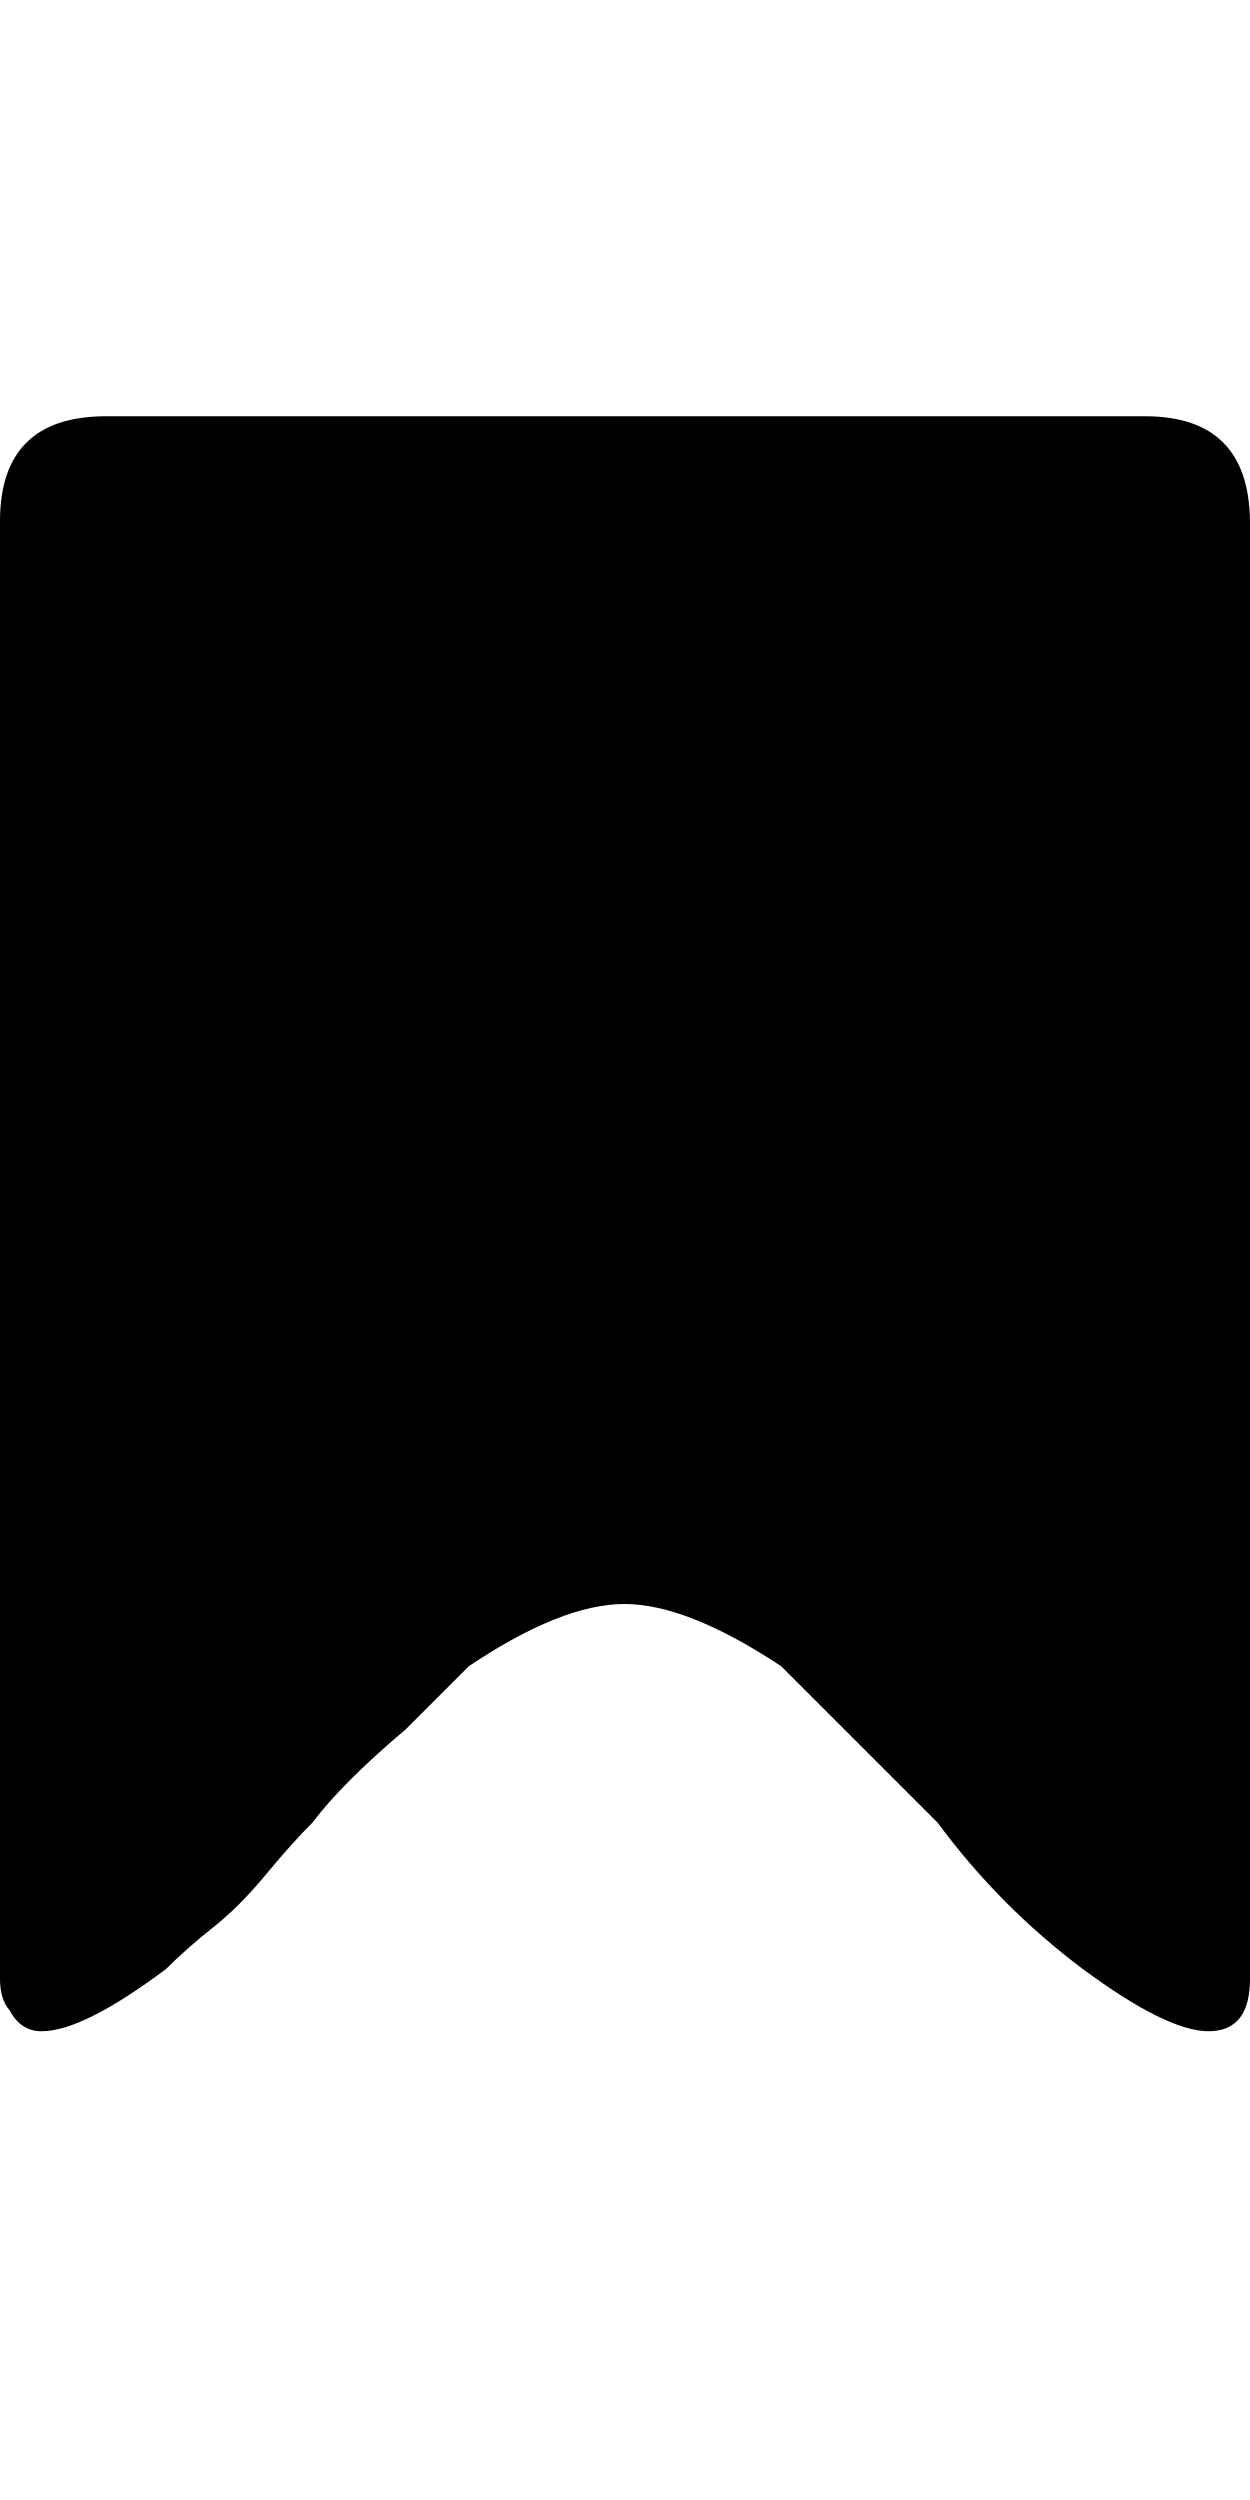
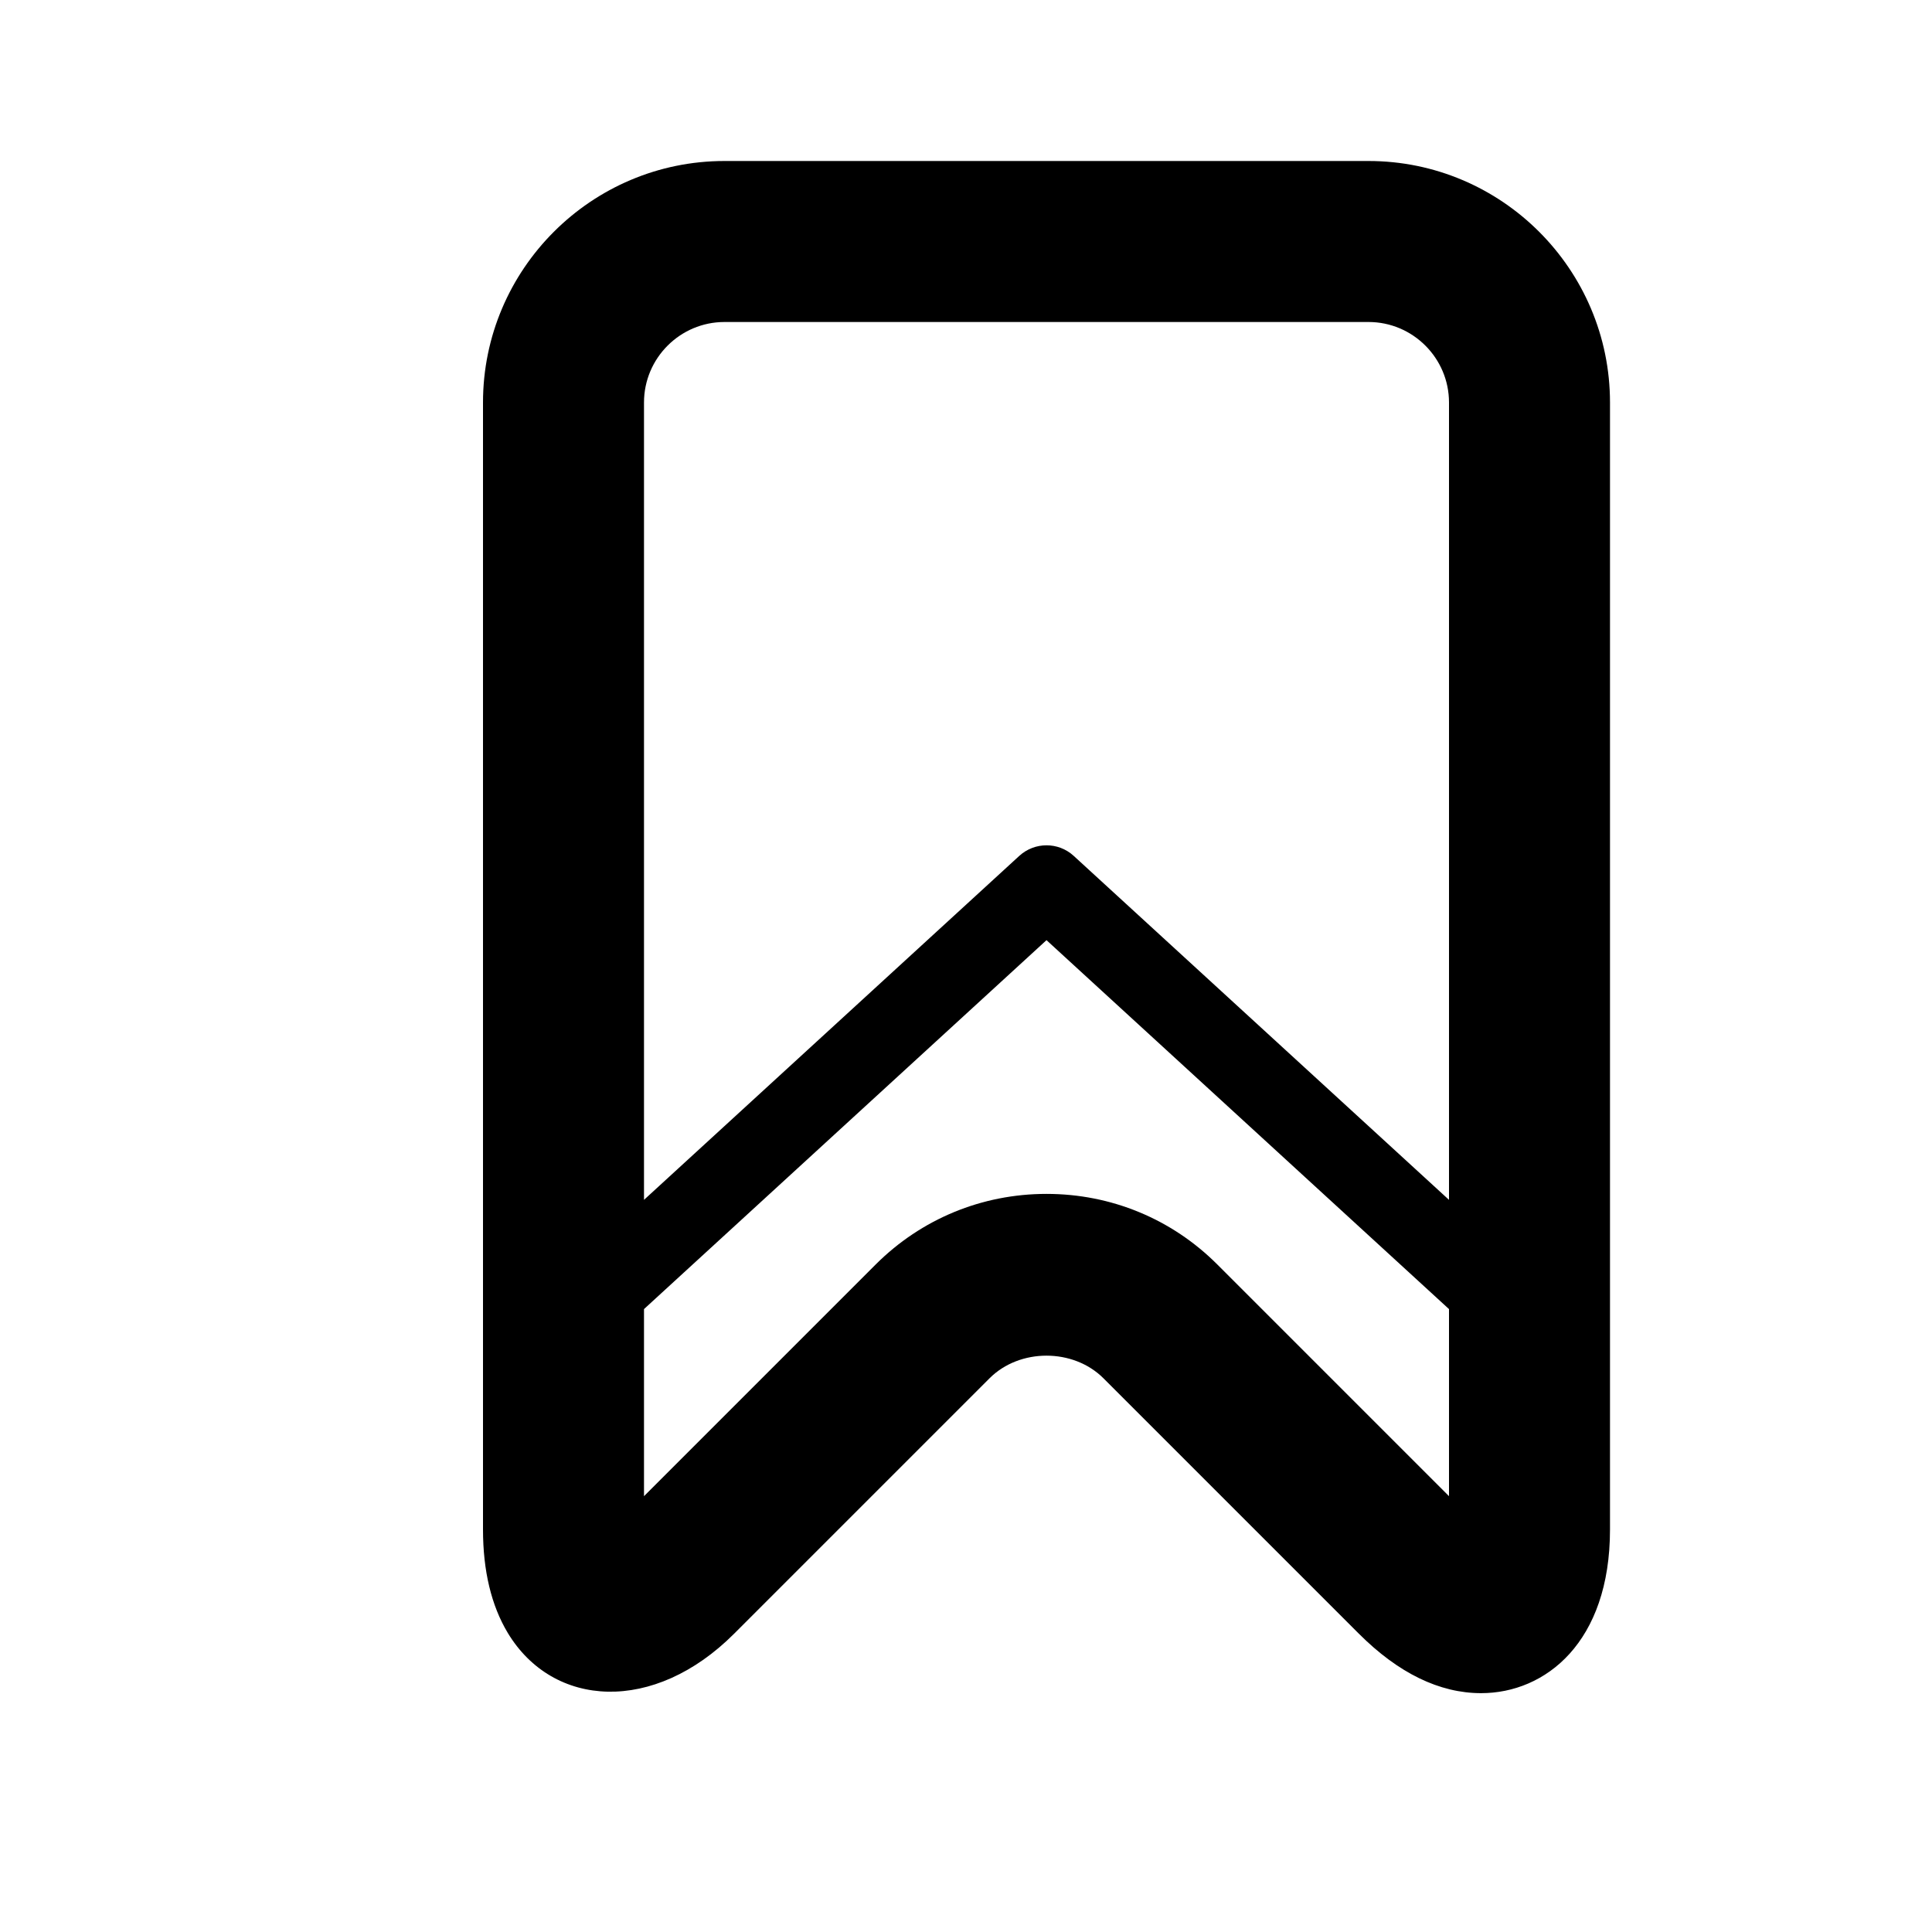
- <svg xmlns="http://www.w3.org/2000/svg" height="1000px" width="500px">
-   <g>
-     <path d="M0 791.504c0 0 0 -583.008 0 -583.008c0 -27.669 13.835 -41.666 41.504 -41.992c0 0 416.504 0 416.504 0c27.669 0 41.666 13.997 41.992 41.992c0 0 0 583.008 0 583.008c0 13.997 -5.534 20.996 -16.602 20.996c-11.067 0 -27.832 -8.301 -50.293 -24.902c-22.135 -16.602 -41.503 -36.133 -58.105 -58.594c0 0 -62.5 -62.5 -62.5 -62.5c-25.065 -16.602 -45.98 -24.902 -62.744 -24.902c-16.764 0 -37.516 8.3 -62.256 24.902c0 0 -25.391 25.391 -25.391 25.391c-16.601 13.997 -28.971 26.367 -37.109 37.109c-5.534 5.534 -11.8 12.533 -18.799 20.996c-6.999 8.464 -13.997 15.462 -20.996 20.996c-6.999 5.534 -13.265 11.068 -18.799 16.602c-22.135 16.601 -38.737 24.902 -49.804 24.902c-5.534 0 -9.766 -2.767 -12.696 -8.301c-2.604 -2.929 -3.906 -7.161 -3.906 -12.695c0 0 0 0 0 0" />
-   </g>
+ <svg xmlns="http://www.w3.org/2000/svg" version="1.1" id="Layer_1" x="0px" y="0px" width="24px" height="24px" viewBox="0 0 24 24" style="enable-background:new 0 0 24 24;" xml:space="preserve">
+   <path d="M17,2H9C7.346,2,6,3.346,6,5v14c0,0.514,0.104,0.946,0.308,1.285c0.564,0.935,1.815,1.008,2.813,0.008l3.172-3.172  c0.375-0.374,1.039-0.374,1.414,0l3.172,3.172c0.491,0.491,1.002,0.74,1.52,0.74C19.196,21.033,20,20.404,20,19V5  C20,3.346,18.654,2,17,2z M9,4h8c0.551,0,1,0.449,1,1v9.905l-4.662-4.273c-0.191-0.175-0.484-0.175-0.676,0L8,14.905V5  C8,4.449,8.449,4,9,4z M15.121,15.707c-0.565-0.565-1.318-0.876-2.121-0.876s-1.556,0.312-2.121,0.876L8,18.586v-2.324l5-4.583  l5,4.583v2.324L15.121,15.707z" />
</svg>
